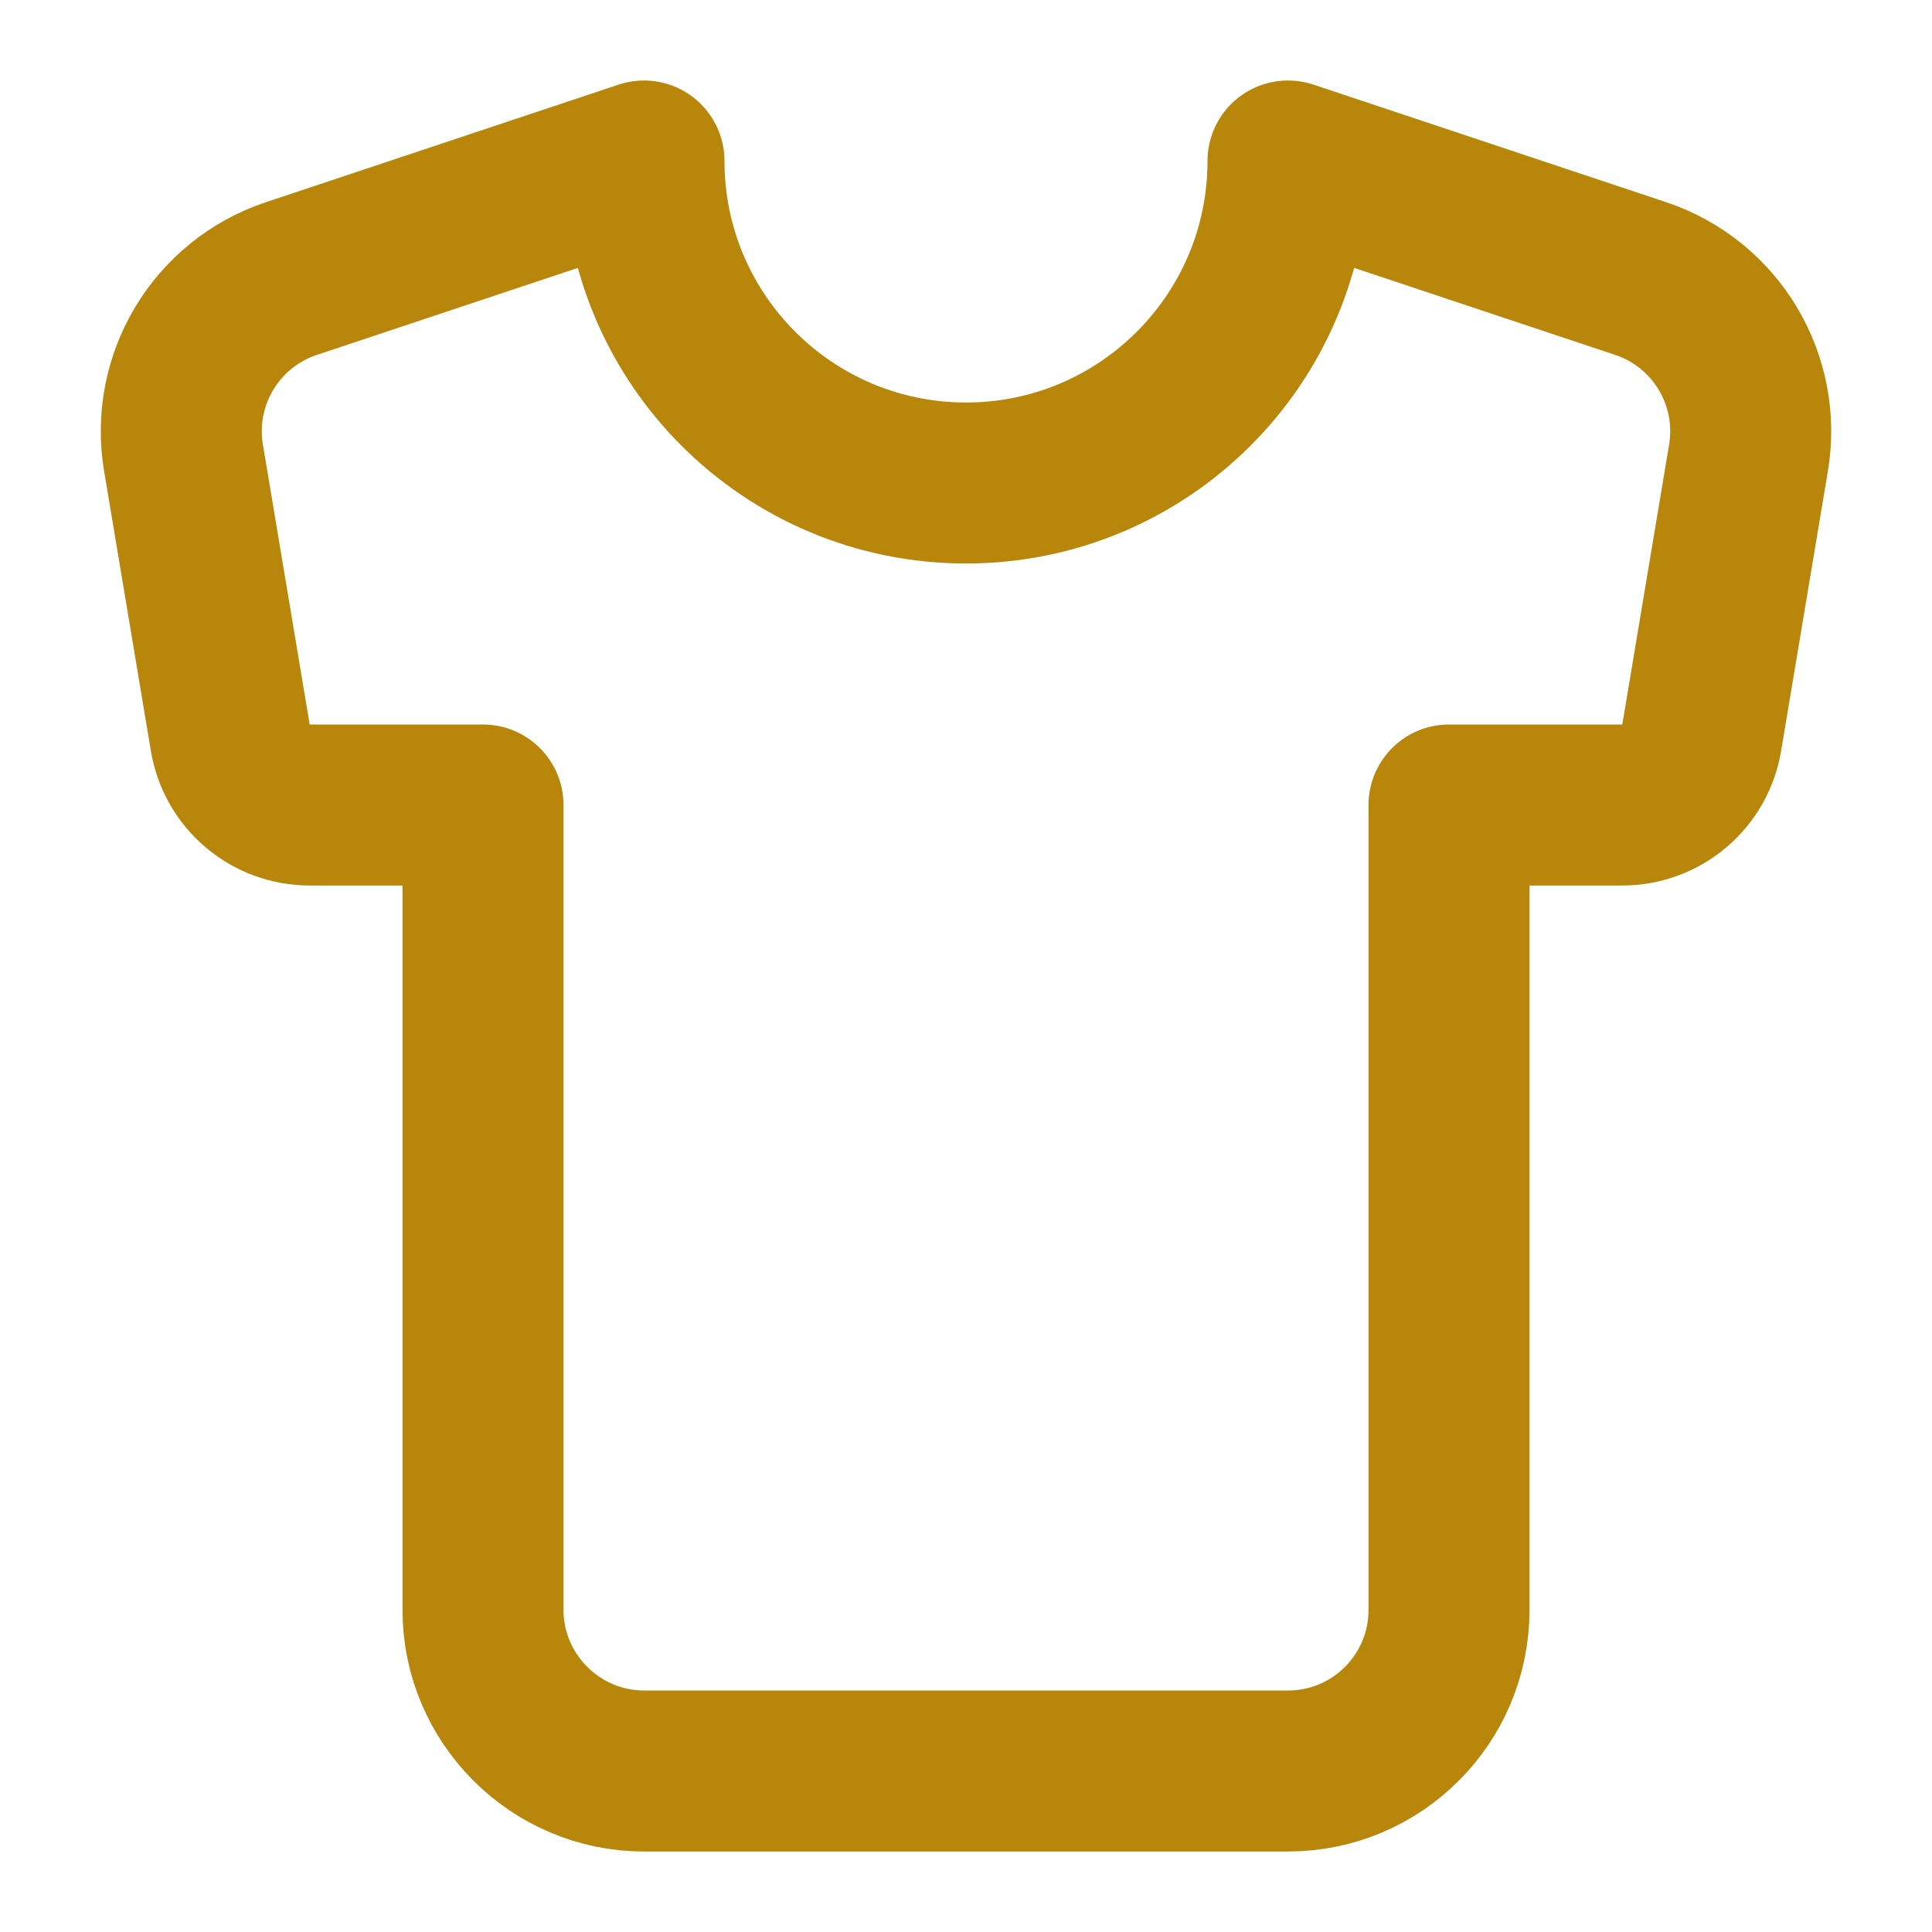
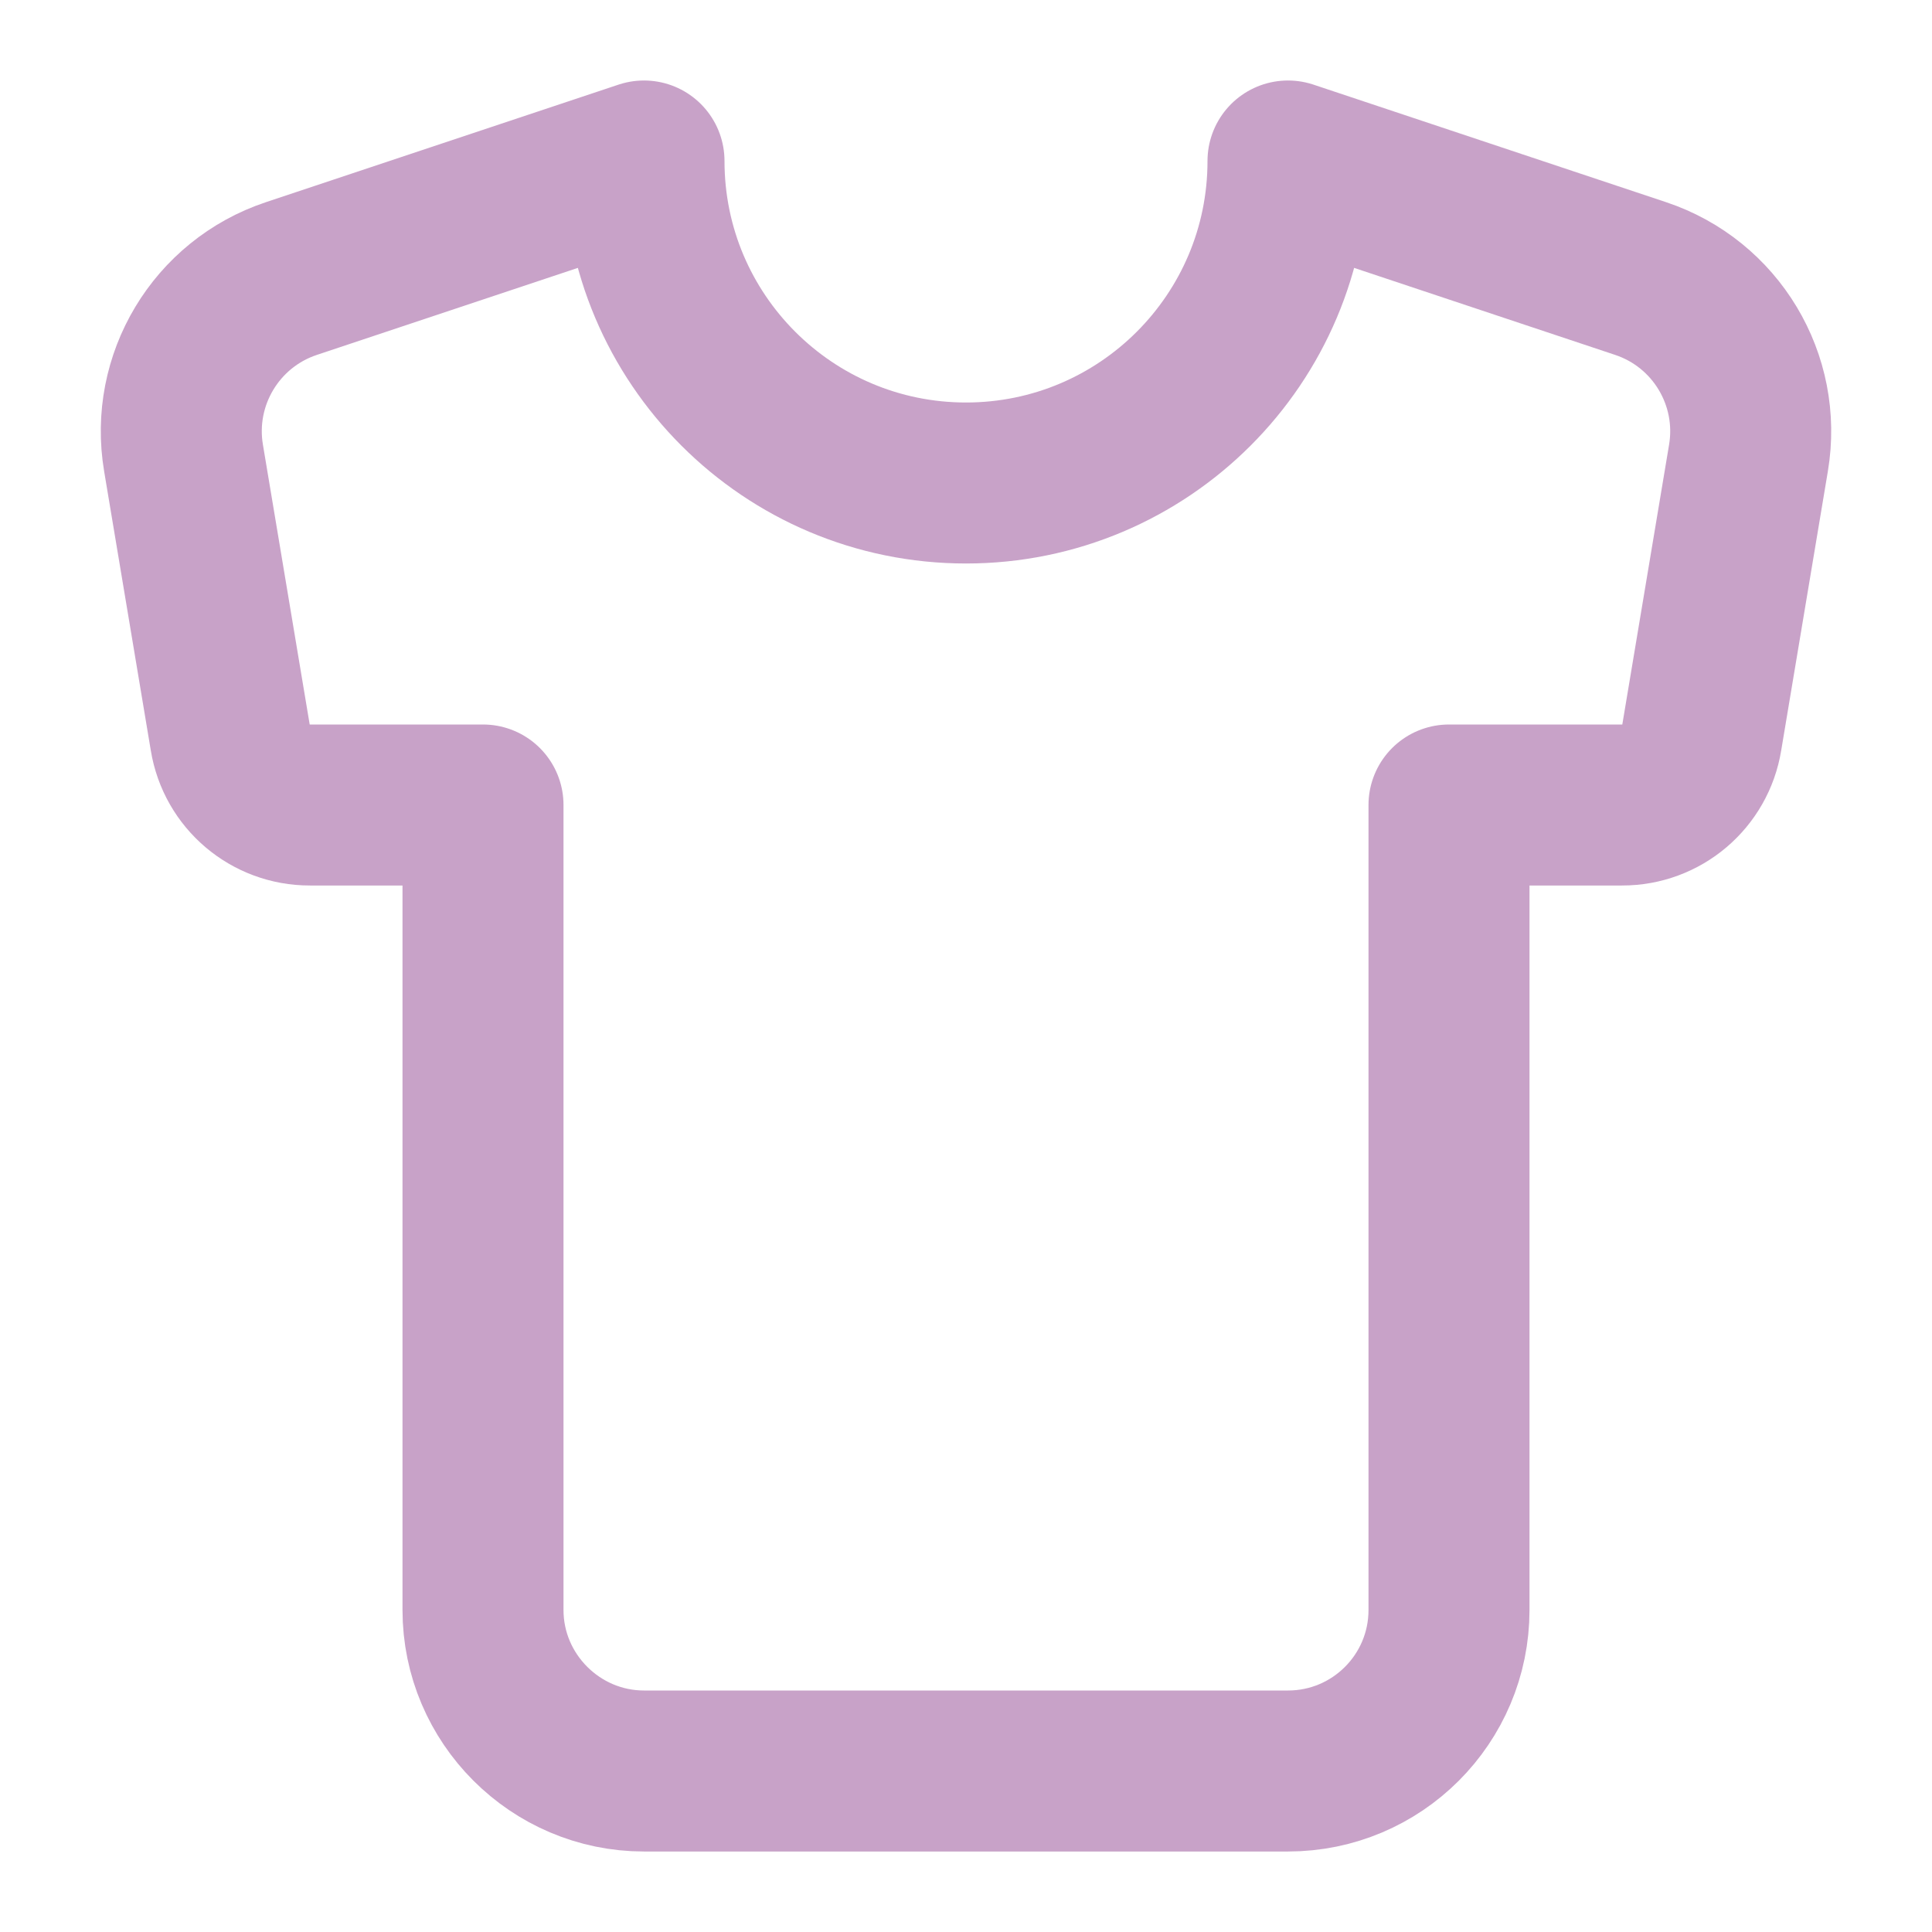
- <svg xmlns="http://www.w3.org/2000/svg" viewBox="0 0 24 24" fill="none" stroke="#b8860b" stroke-width="2" stroke-linecap="round" stroke-linejoin="round">
+ <svg xmlns="http://www.w3.org/2000/svg" viewBox="0 0 24 24" fill="none" stroke="#C8A2C8" stroke-width="2" stroke-linecap="round" stroke-linejoin="round">
  <path d="M20.38 3.46 16 2a4 4 0 0 1-8 0L3.62 3.46a2 2 0 0 0-1.34 2.23l.58 3.47a1 1 0 0 0 .99.84H6v10c0 1.1.9 2 2 2h8a2 2 0 0 0 2-2V10h2.15a1 1 0 0 0 .99-.84l.58-3.47a2 2 0 0 0-1.34-2.23z" />
</svg>
